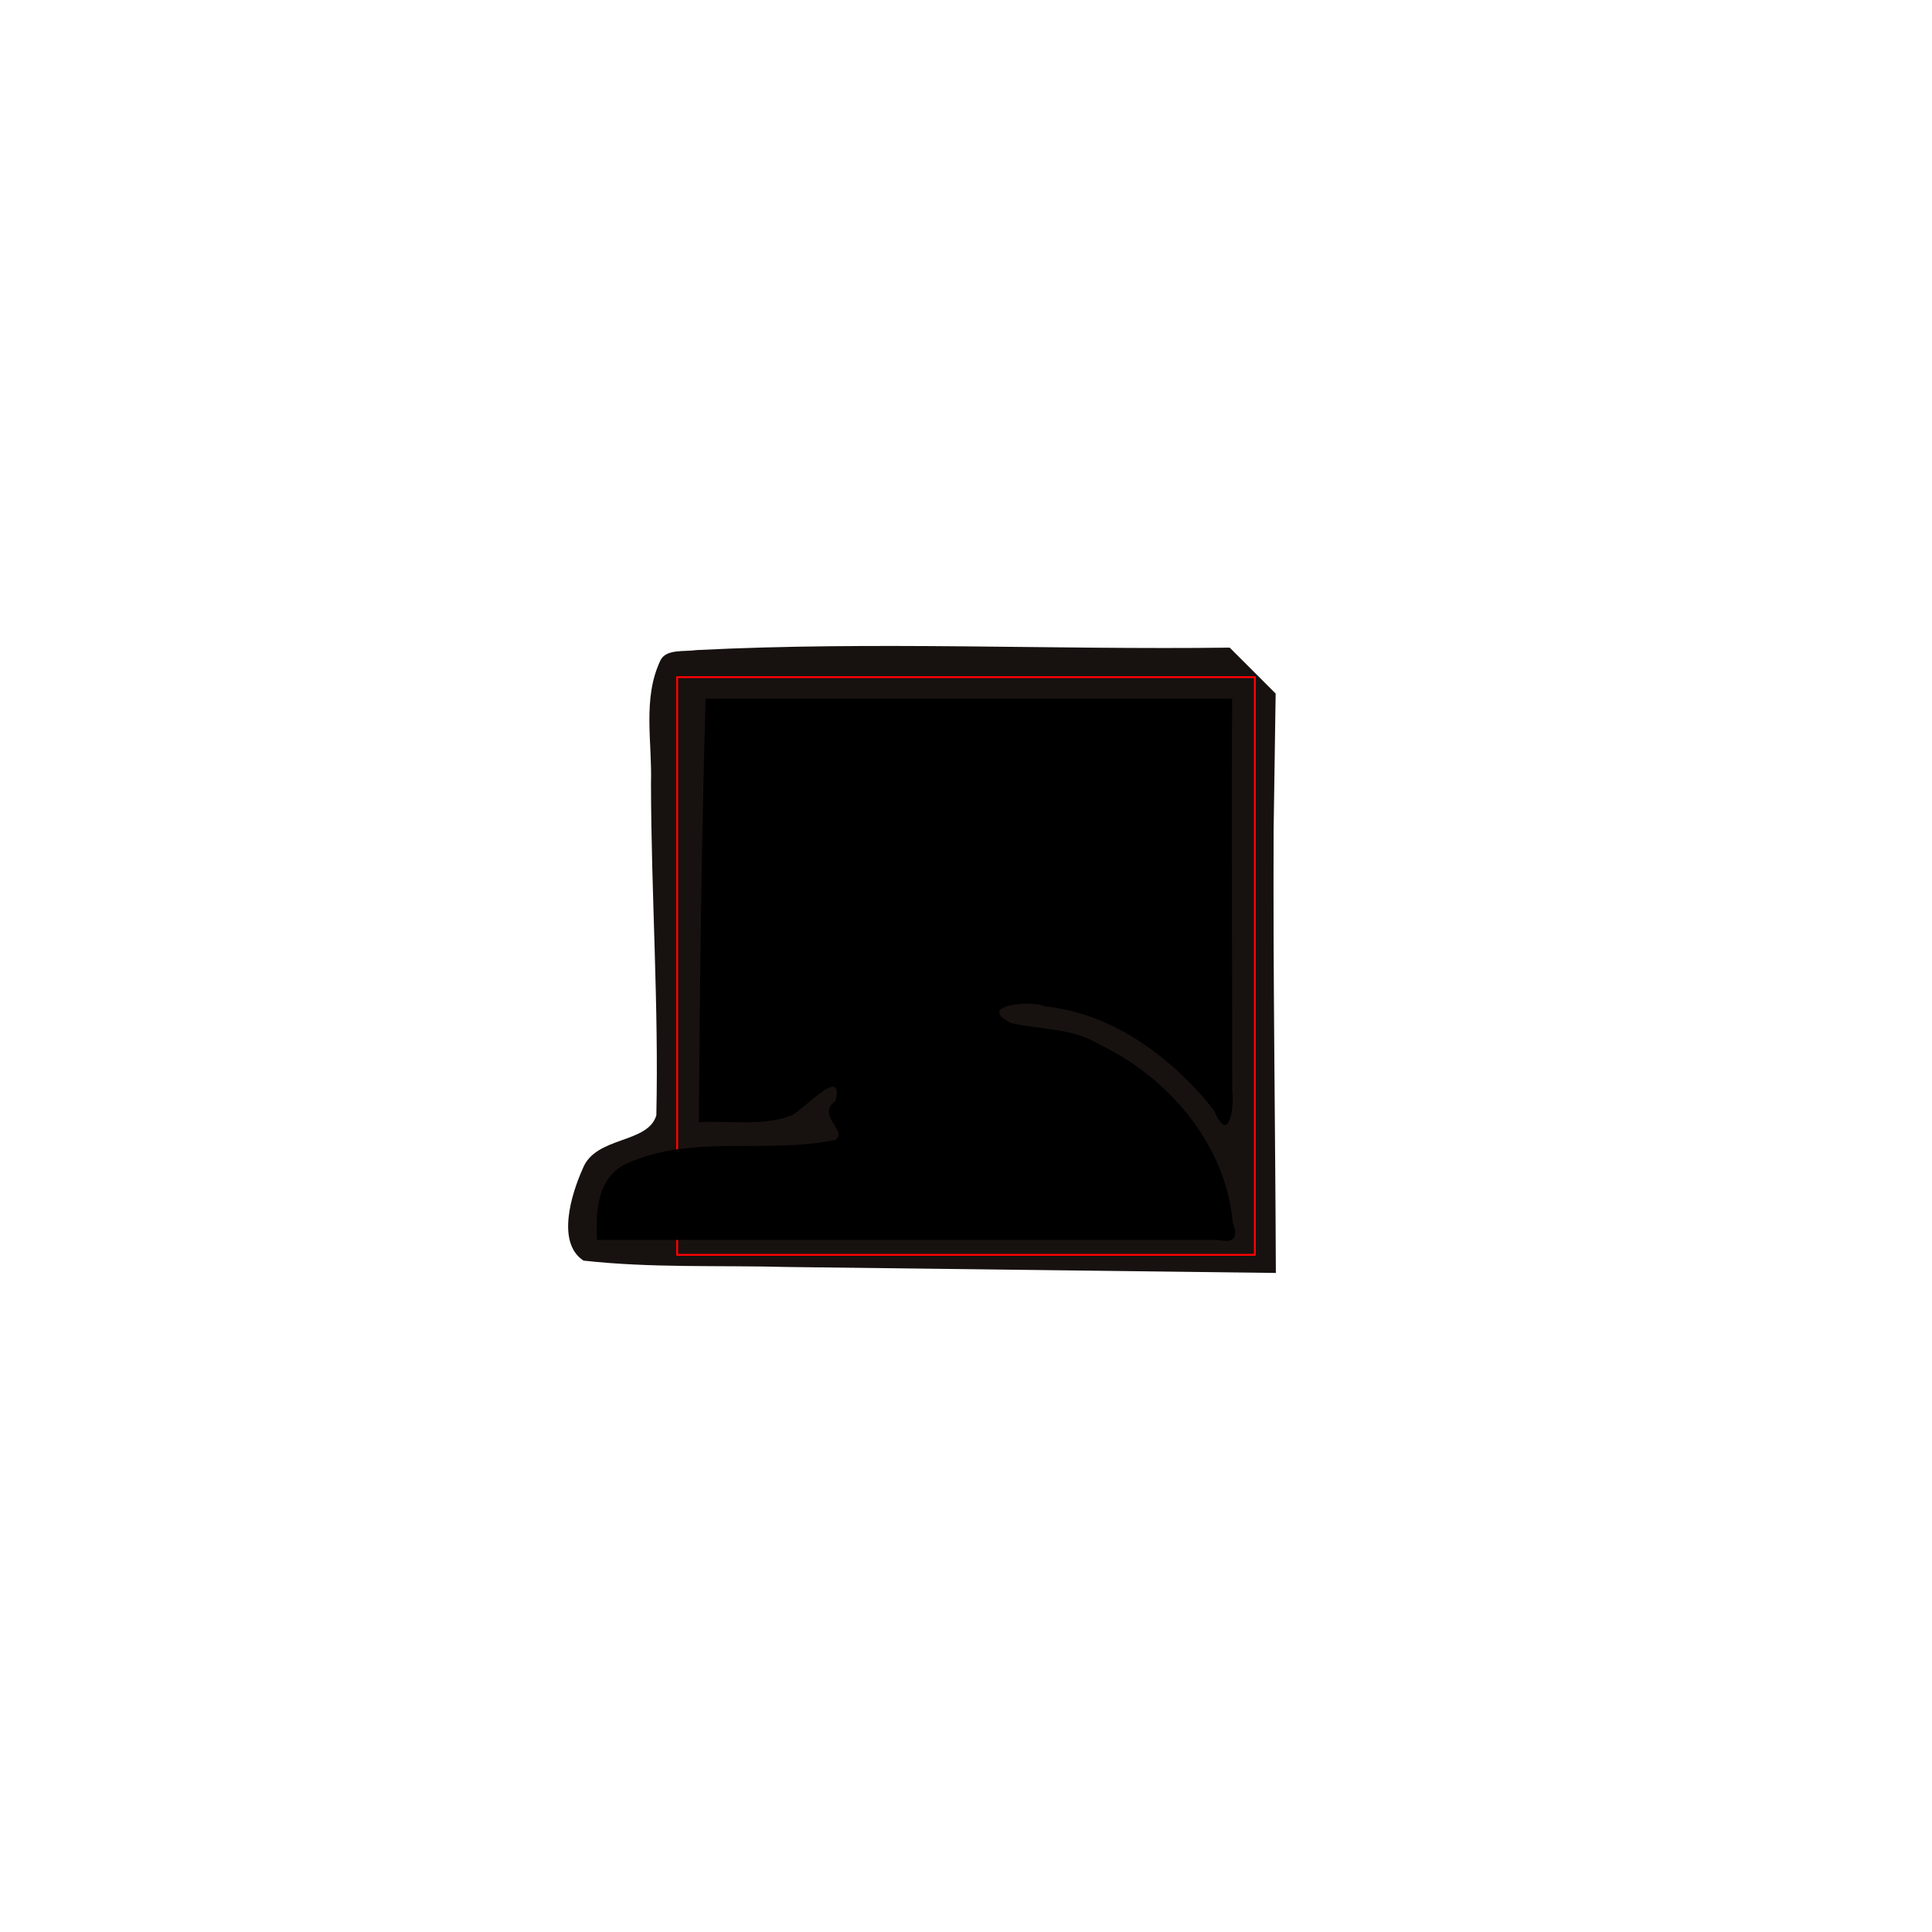
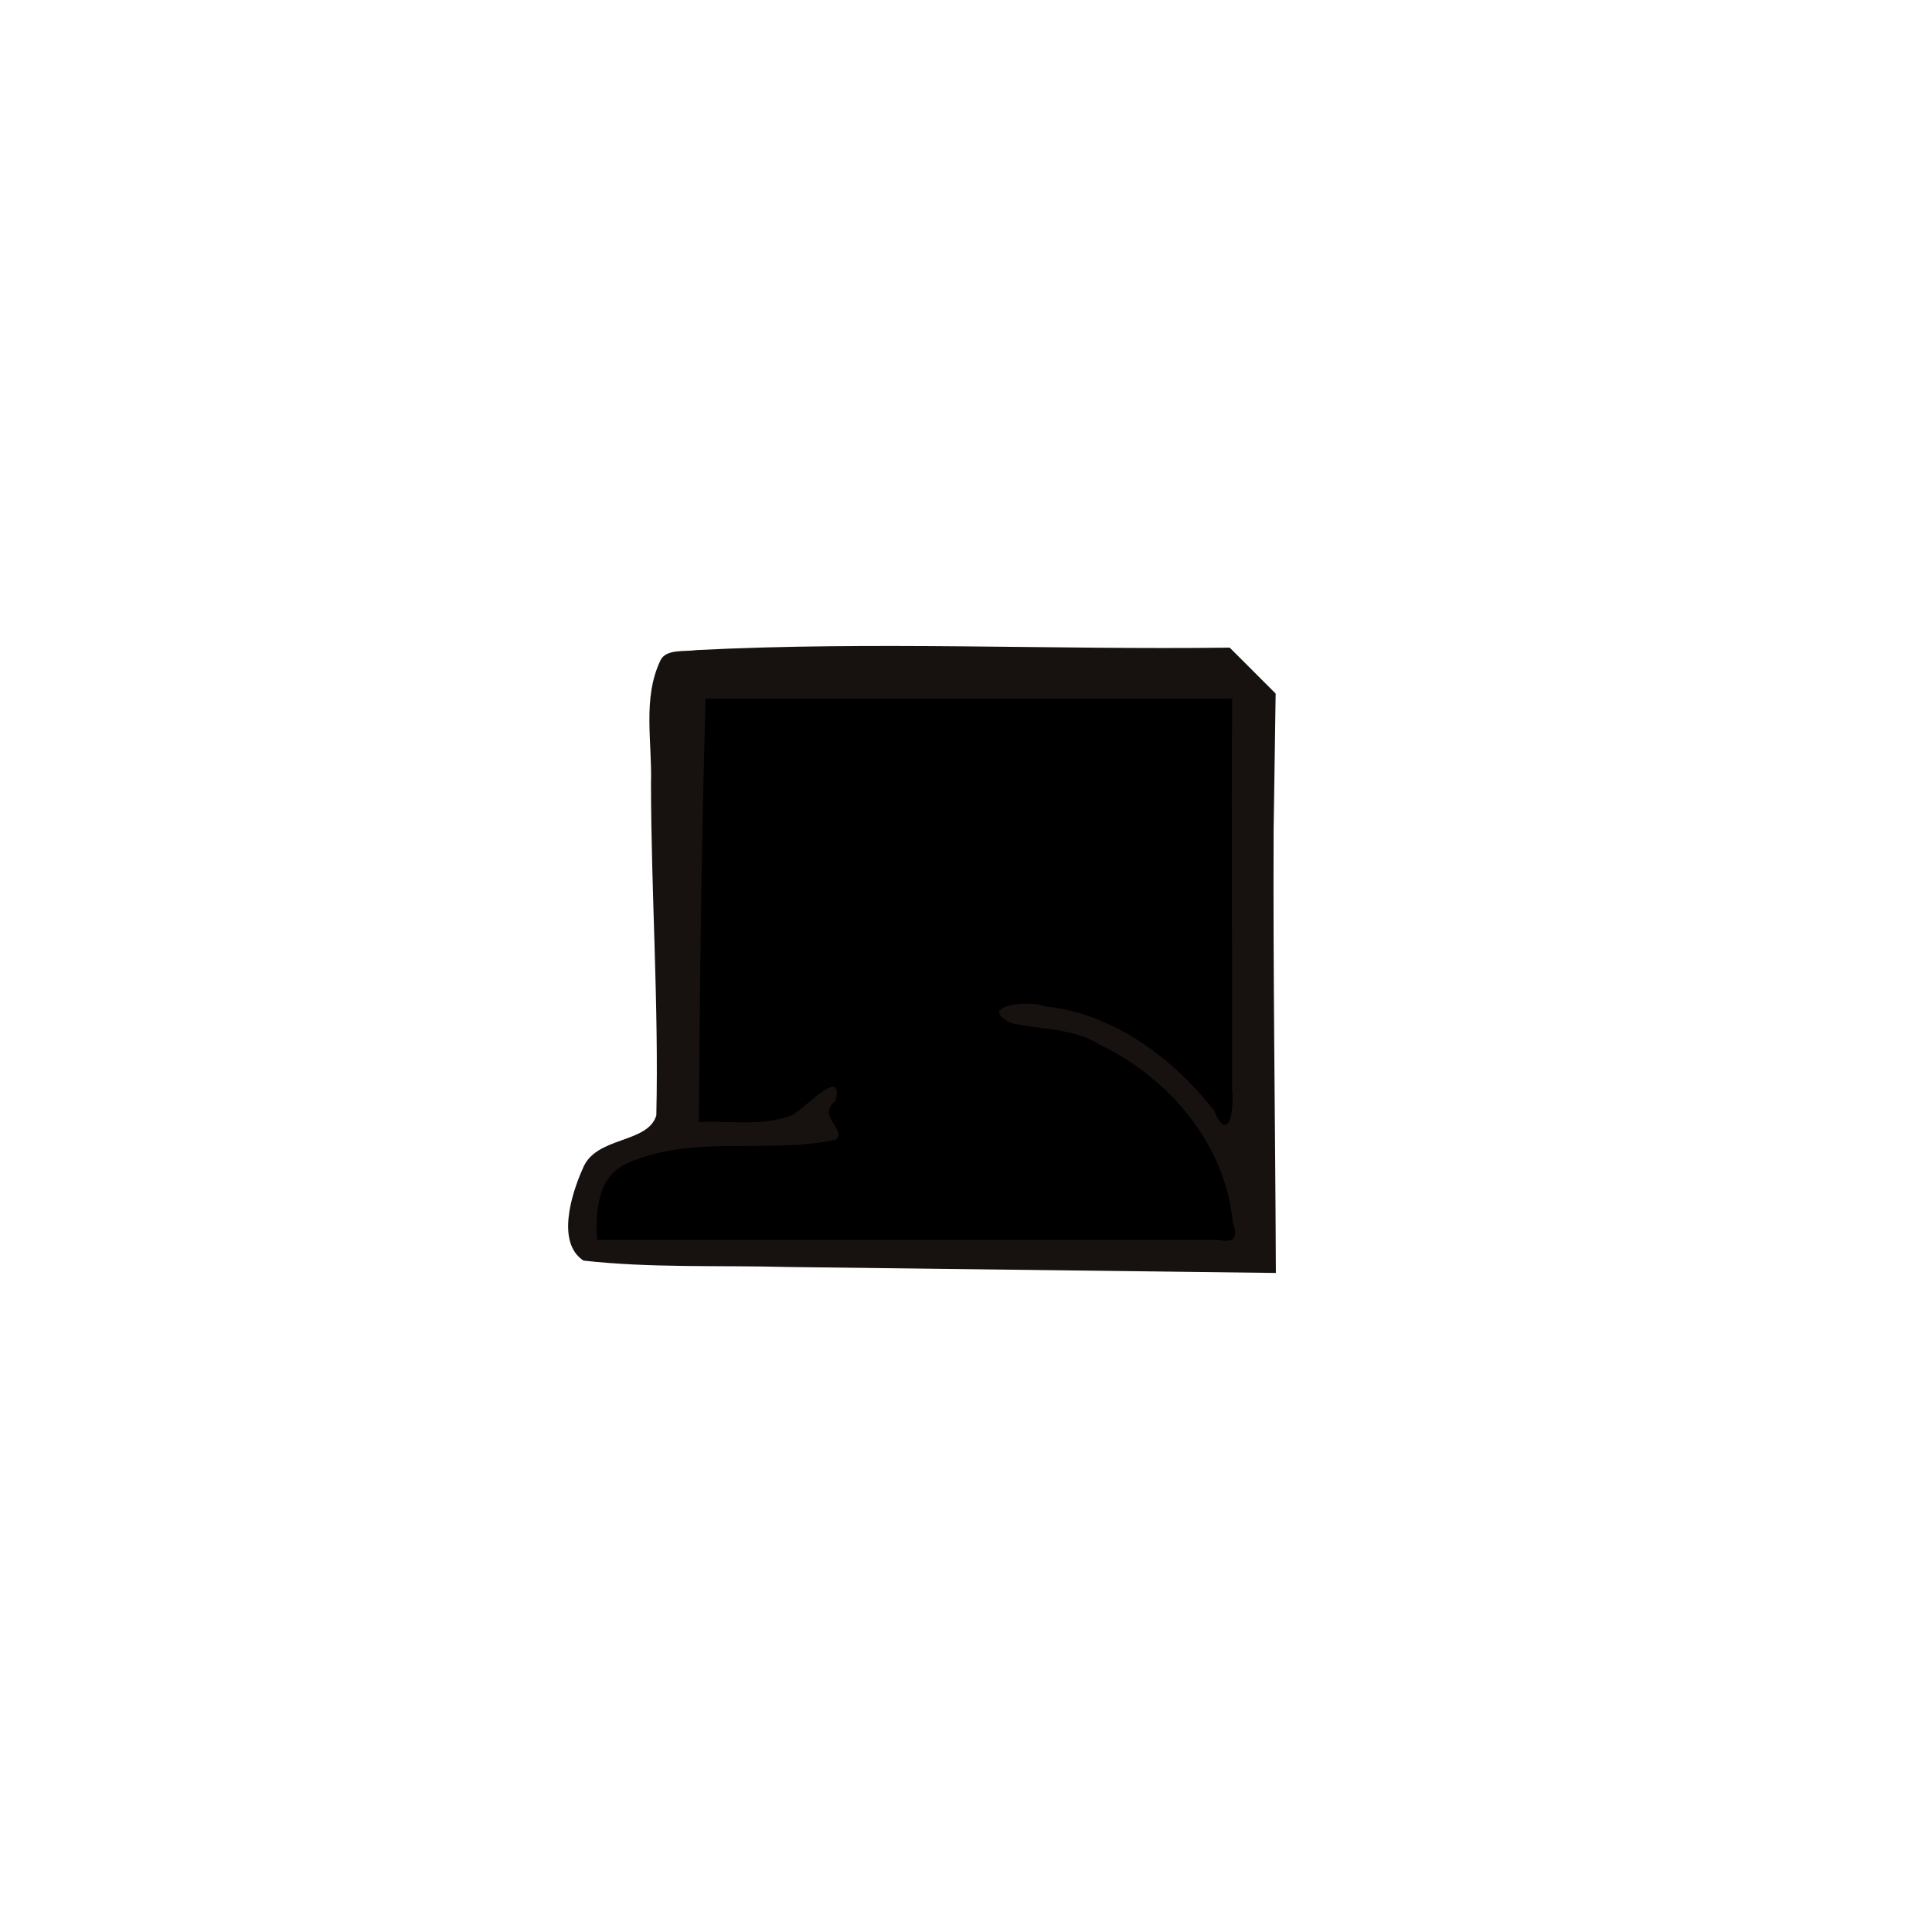
<svg xmlns="http://www.w3.org/2000/svg" width="100" height="100" viewBox="0 0 1000 1000" version="1.1" id="svg1">
  <defs id="defs1" />
  <path d="m 341.815,341.858 c -9.362,19.781 -4.195,42.091 -4.867,63.804 0.109,57.224 4.063,114.425 2.768,171.642 -4.393,14.849 -31.539,10.613 -38.111,27.631 -5.919,13.208 -13.692,38.323 0.402,47.546 34.984,3.918 70.236,2.373 105.367,3.309 84.335,1.029 168.67,2.058 253.004,3.087 -0.275,-76.564 -1.494,-153.132 -1.145,-229.694 0.347,-23.396 0.695,-46.792 1.042,-70.189 -7.923,-7.931 -15.849,-15.858 -23.78,-23.78 -91.95,1.161 -183.996,-3.357 -275.882,1.263 -6.478,0.946 -15.922,-0.694 -18.798,5.382 z" style="fill:#171210;stroke-width:15.375" id="path1-8" />
-   <g id="layer2">
-     <rect style="fill:none;fill-opacity:0.303;stroke:#ff0000;stroke-width:0.984;stroke-dasharray:none;stroke-opacity:1" id="rect1" width="299.016" height="299.016" x="350.492" y="350.492" />
-   </g>
+   <g id="layer2" />
  <g id="layer1" />
  <path d="m 365.201,361.644 h 272.555 c -0.439,67.461 0.086,134.922 0.02,202.38 1.23,9.642 -1.81,28.973 -9.426,10.639 -21.585,-27.194 -52.163,-50.166 -87.619,-53.8 -7.332,-3.39 -35.829,-0.434 -17.449,8.627 15.371,3.658 31.986,2.397 45.973,11.239 35.831,17.129 65.16,51.636 68.839,92.103 2.879,7.538 0.751,10.807 -7.368,8.967 H 308.98 c -0.666,-14.466 0.034,-32.335 15.138,-39.433 34.094,-15.577 72.746,-4.822 108.341,-12.406 6.646,-4.721 -10.386,-12.441 0.026,-20.203 4.53,-18.879 -16.184,4.478 -22.907,7.629 -15.23,5.697 -31.914,2.613 -47.841,3.394 0.473,-71.914 1.341,-143.822 3.385,-215.711 0.027,-1.141 0.053,-2.283 0.08,-3.424 z" style="stroke-width:15.375" id="path1" />
</svg>
